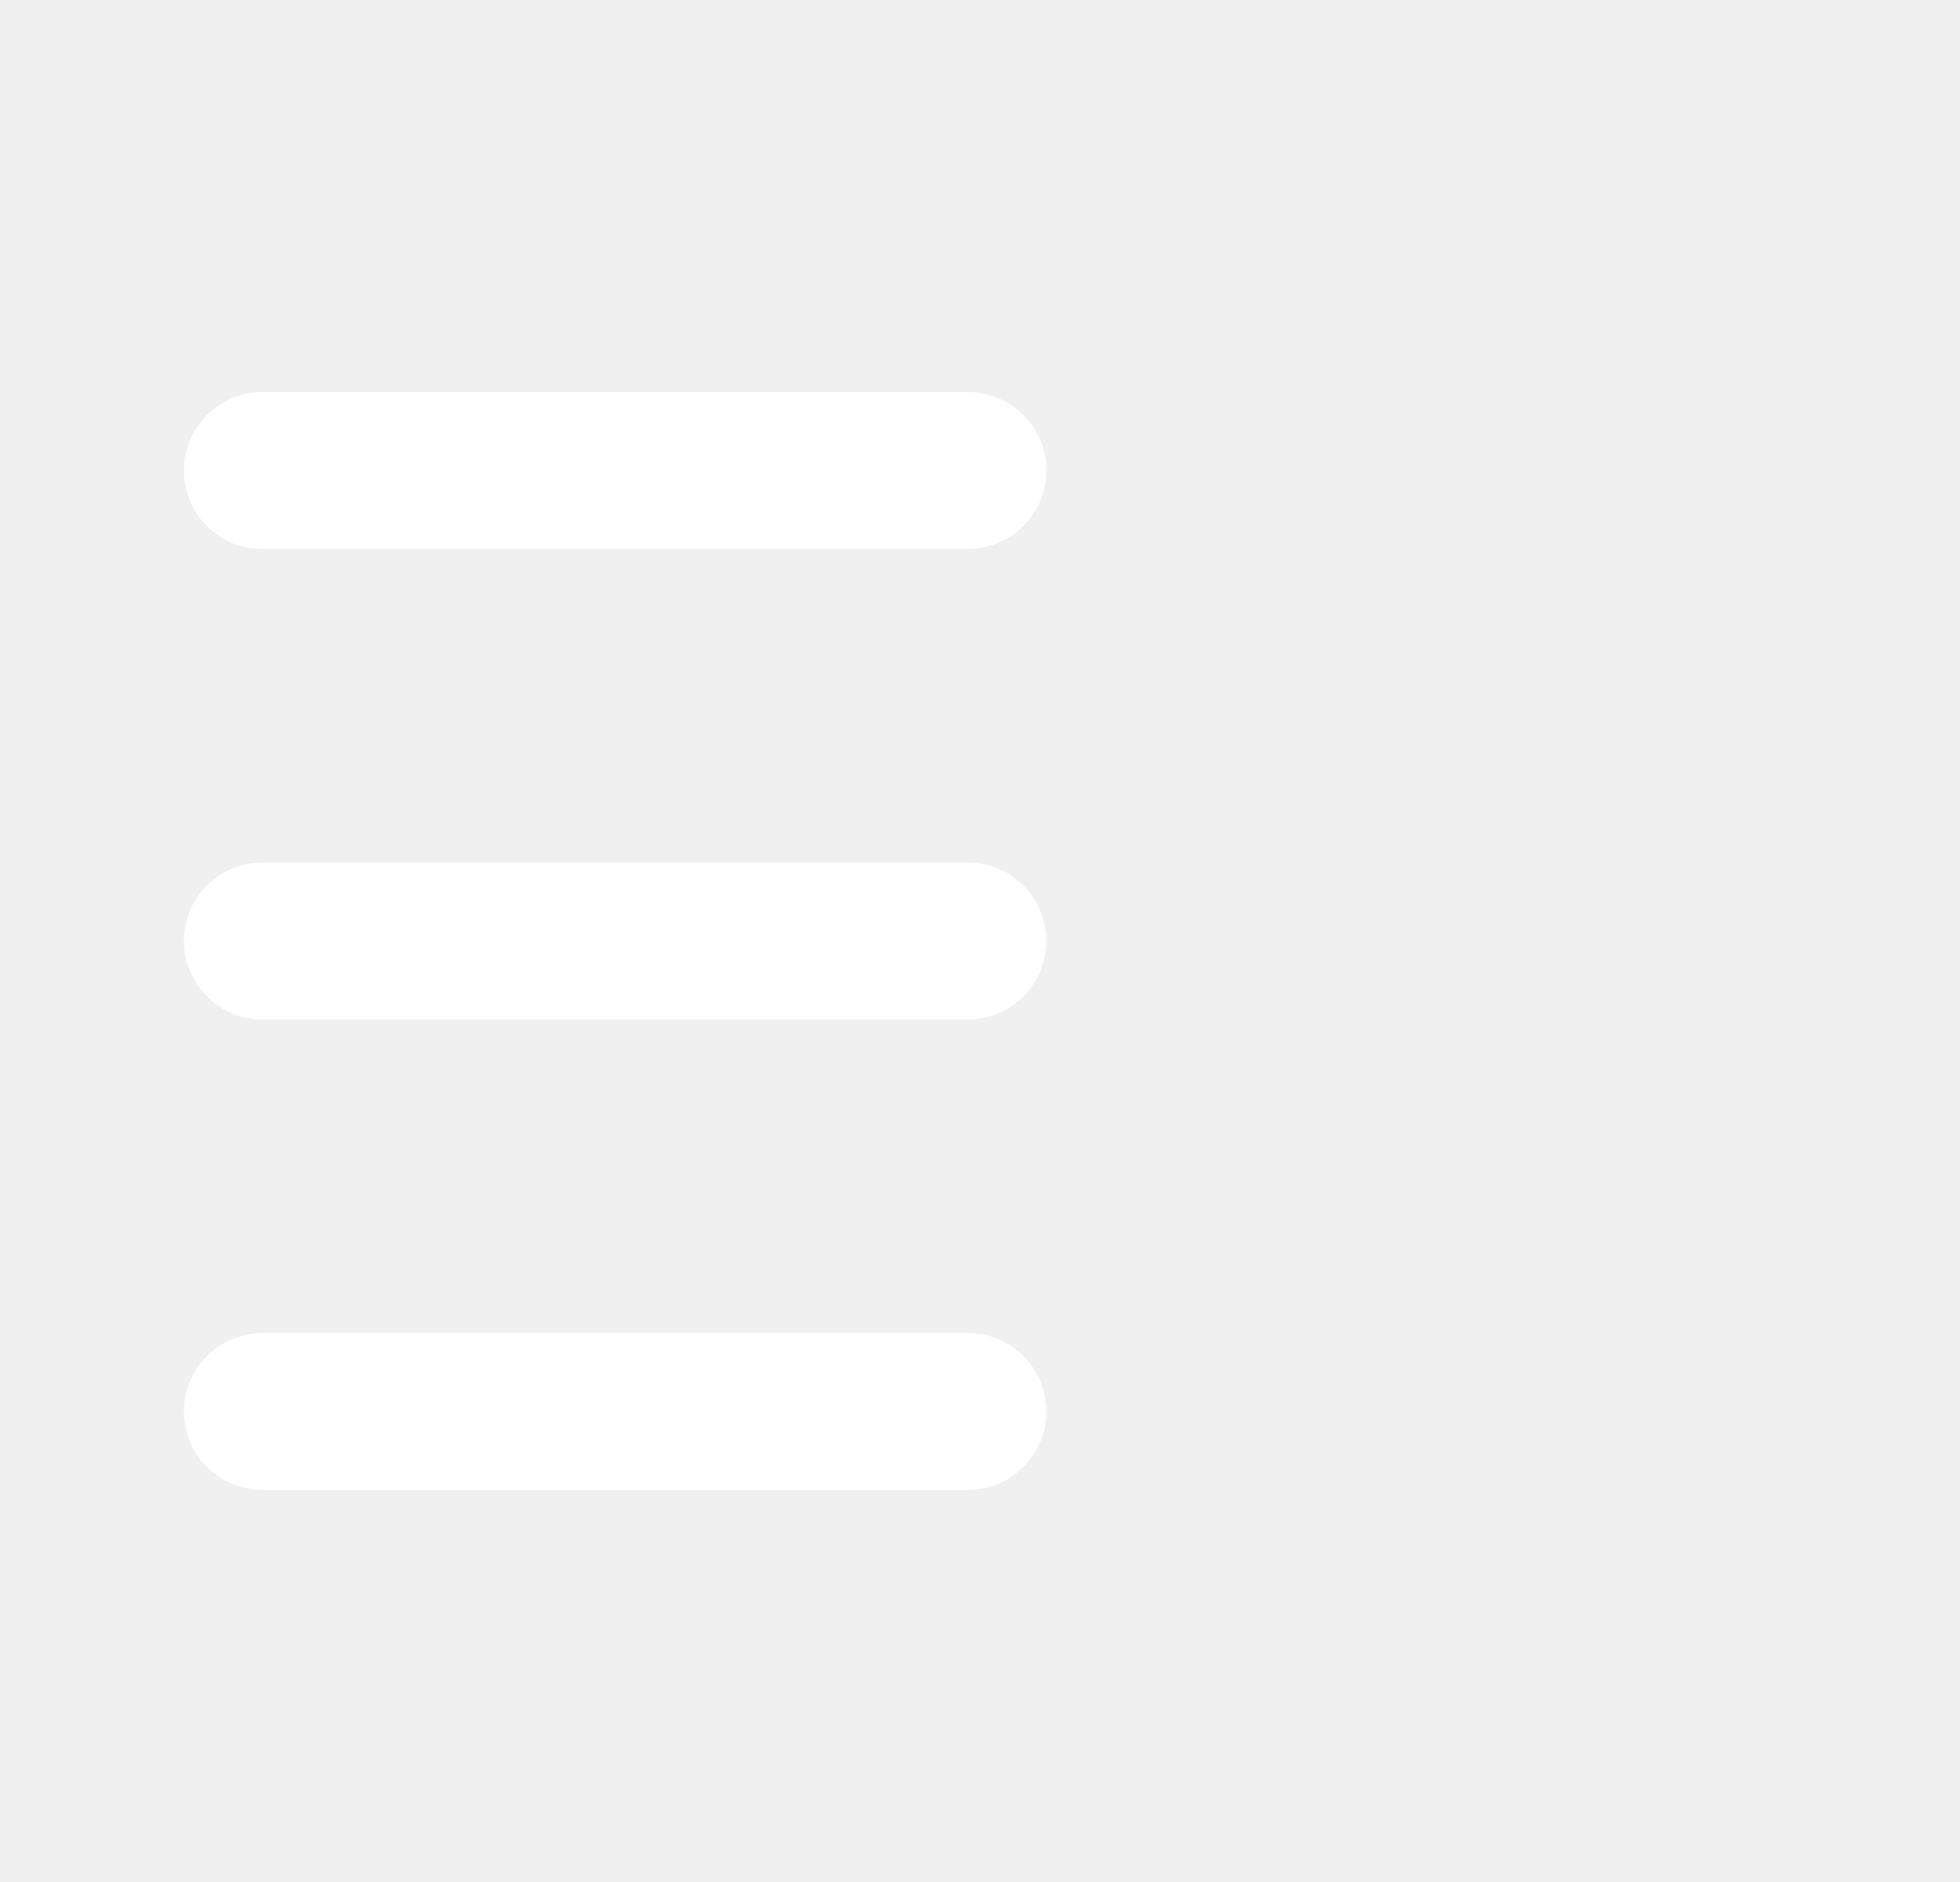
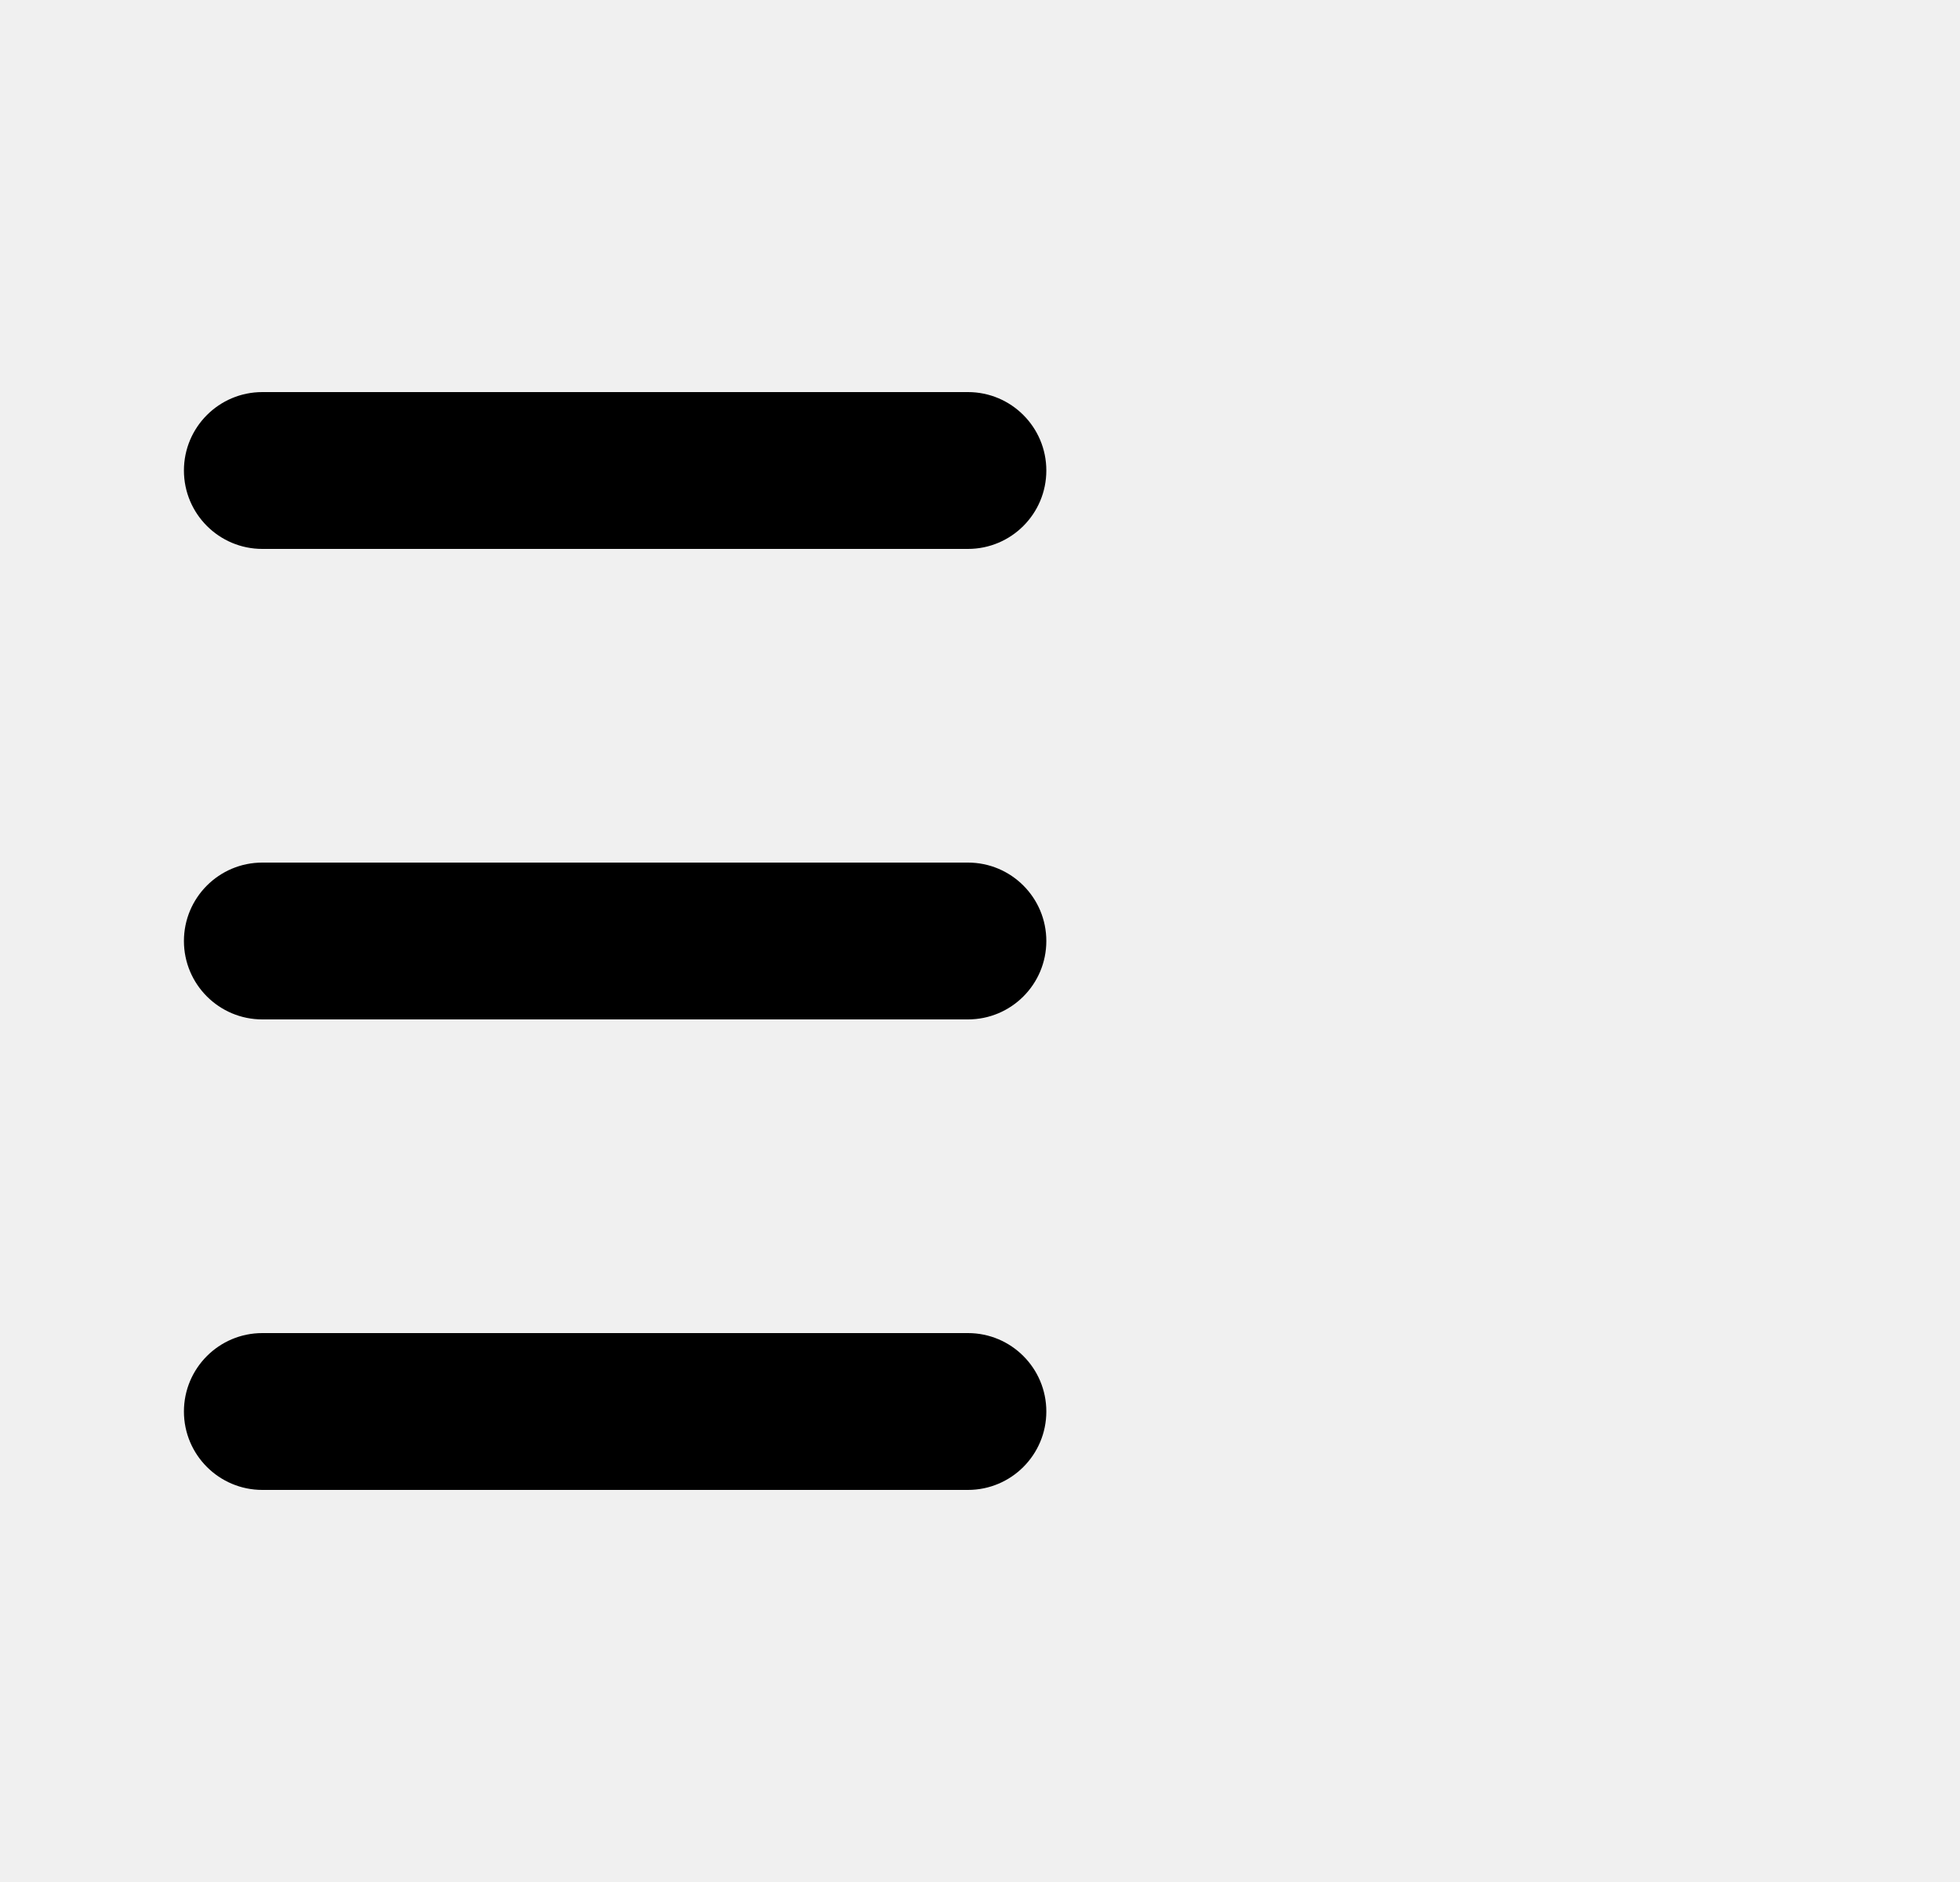
<svg xmlns="http://www.w3.org/2000/svg" width="25" height="24" viewBox="0 0 25 24" fill="none">
-   <path fill-rule="evenodd" clip-rule="evenodd" d="M2.346 12C2.346 11.448 2.794 11 3.346 11H12.346C12.899 11 13.346 11.448 13.346 12C13.346 12.552 12.899 13 12.346 13H3.346C2.794 13 2.346 12.552 2.346 12Z" fill="white" />
-   <path fill-rule="evenodd" clip-rule="evenodd" d="M2.346 6C2.346 5.448 2.794 5 3.346 5H12.346C12.899 5 13.346 5.448 13.346 6C13.346 6.552 12.899 7 12.346 7H3.346C2.794 7 2.346 6.552 2.346 6Z" fill="white" />
-   <path fill-rule="evenodd" clip-rule="evenodd" d="M2.346 18C2.346 17.448 2.794 17 3.346 17H12.346C12.899 17 13.346 17.448 13.346 18C13.346 18.552 12.899 19 12.346 19H3.346C2.794 19 2.346 18.552 2.346 18Z" fill="white" />
+   <path fill-rule="evenodd" clip-rule="evenodd" d="M2.346 12C2.346 11.448 2.794 11 3.346 11H12.346C12.899 11 13.346 11.448 13.346 12C13.346 12.552 12.899 13 12.346 13H3.346C2.794 13 2.346 12.552 2.346 12Z" fill="currentColor" />
+   <path fill-rule="evenodd" clip-rule="evenodd" d="M2.346 6C2.346 5.448 2.794 5 3.346 5H12.346C12.899 5 13.346 5.448 13.346 6C13.346 6.552 12.899 7 12.346 7H3.346C2.794 7 2.346 6.552 2.346 6Z" fill="currentColor" />
+   <path fill-rule="evenodd" clip-rule="evenodd" d="M2.346 18C2.346 17.448 2.794 17 3.346 17H12.346C12.899 17 13.346 17.448 13.346 18C13.346 18.552 12.899 19 12.346 19H3.346C2.794 19 2.346 18.552 2.346 18Z" fill="currentColor" />
</svg>
